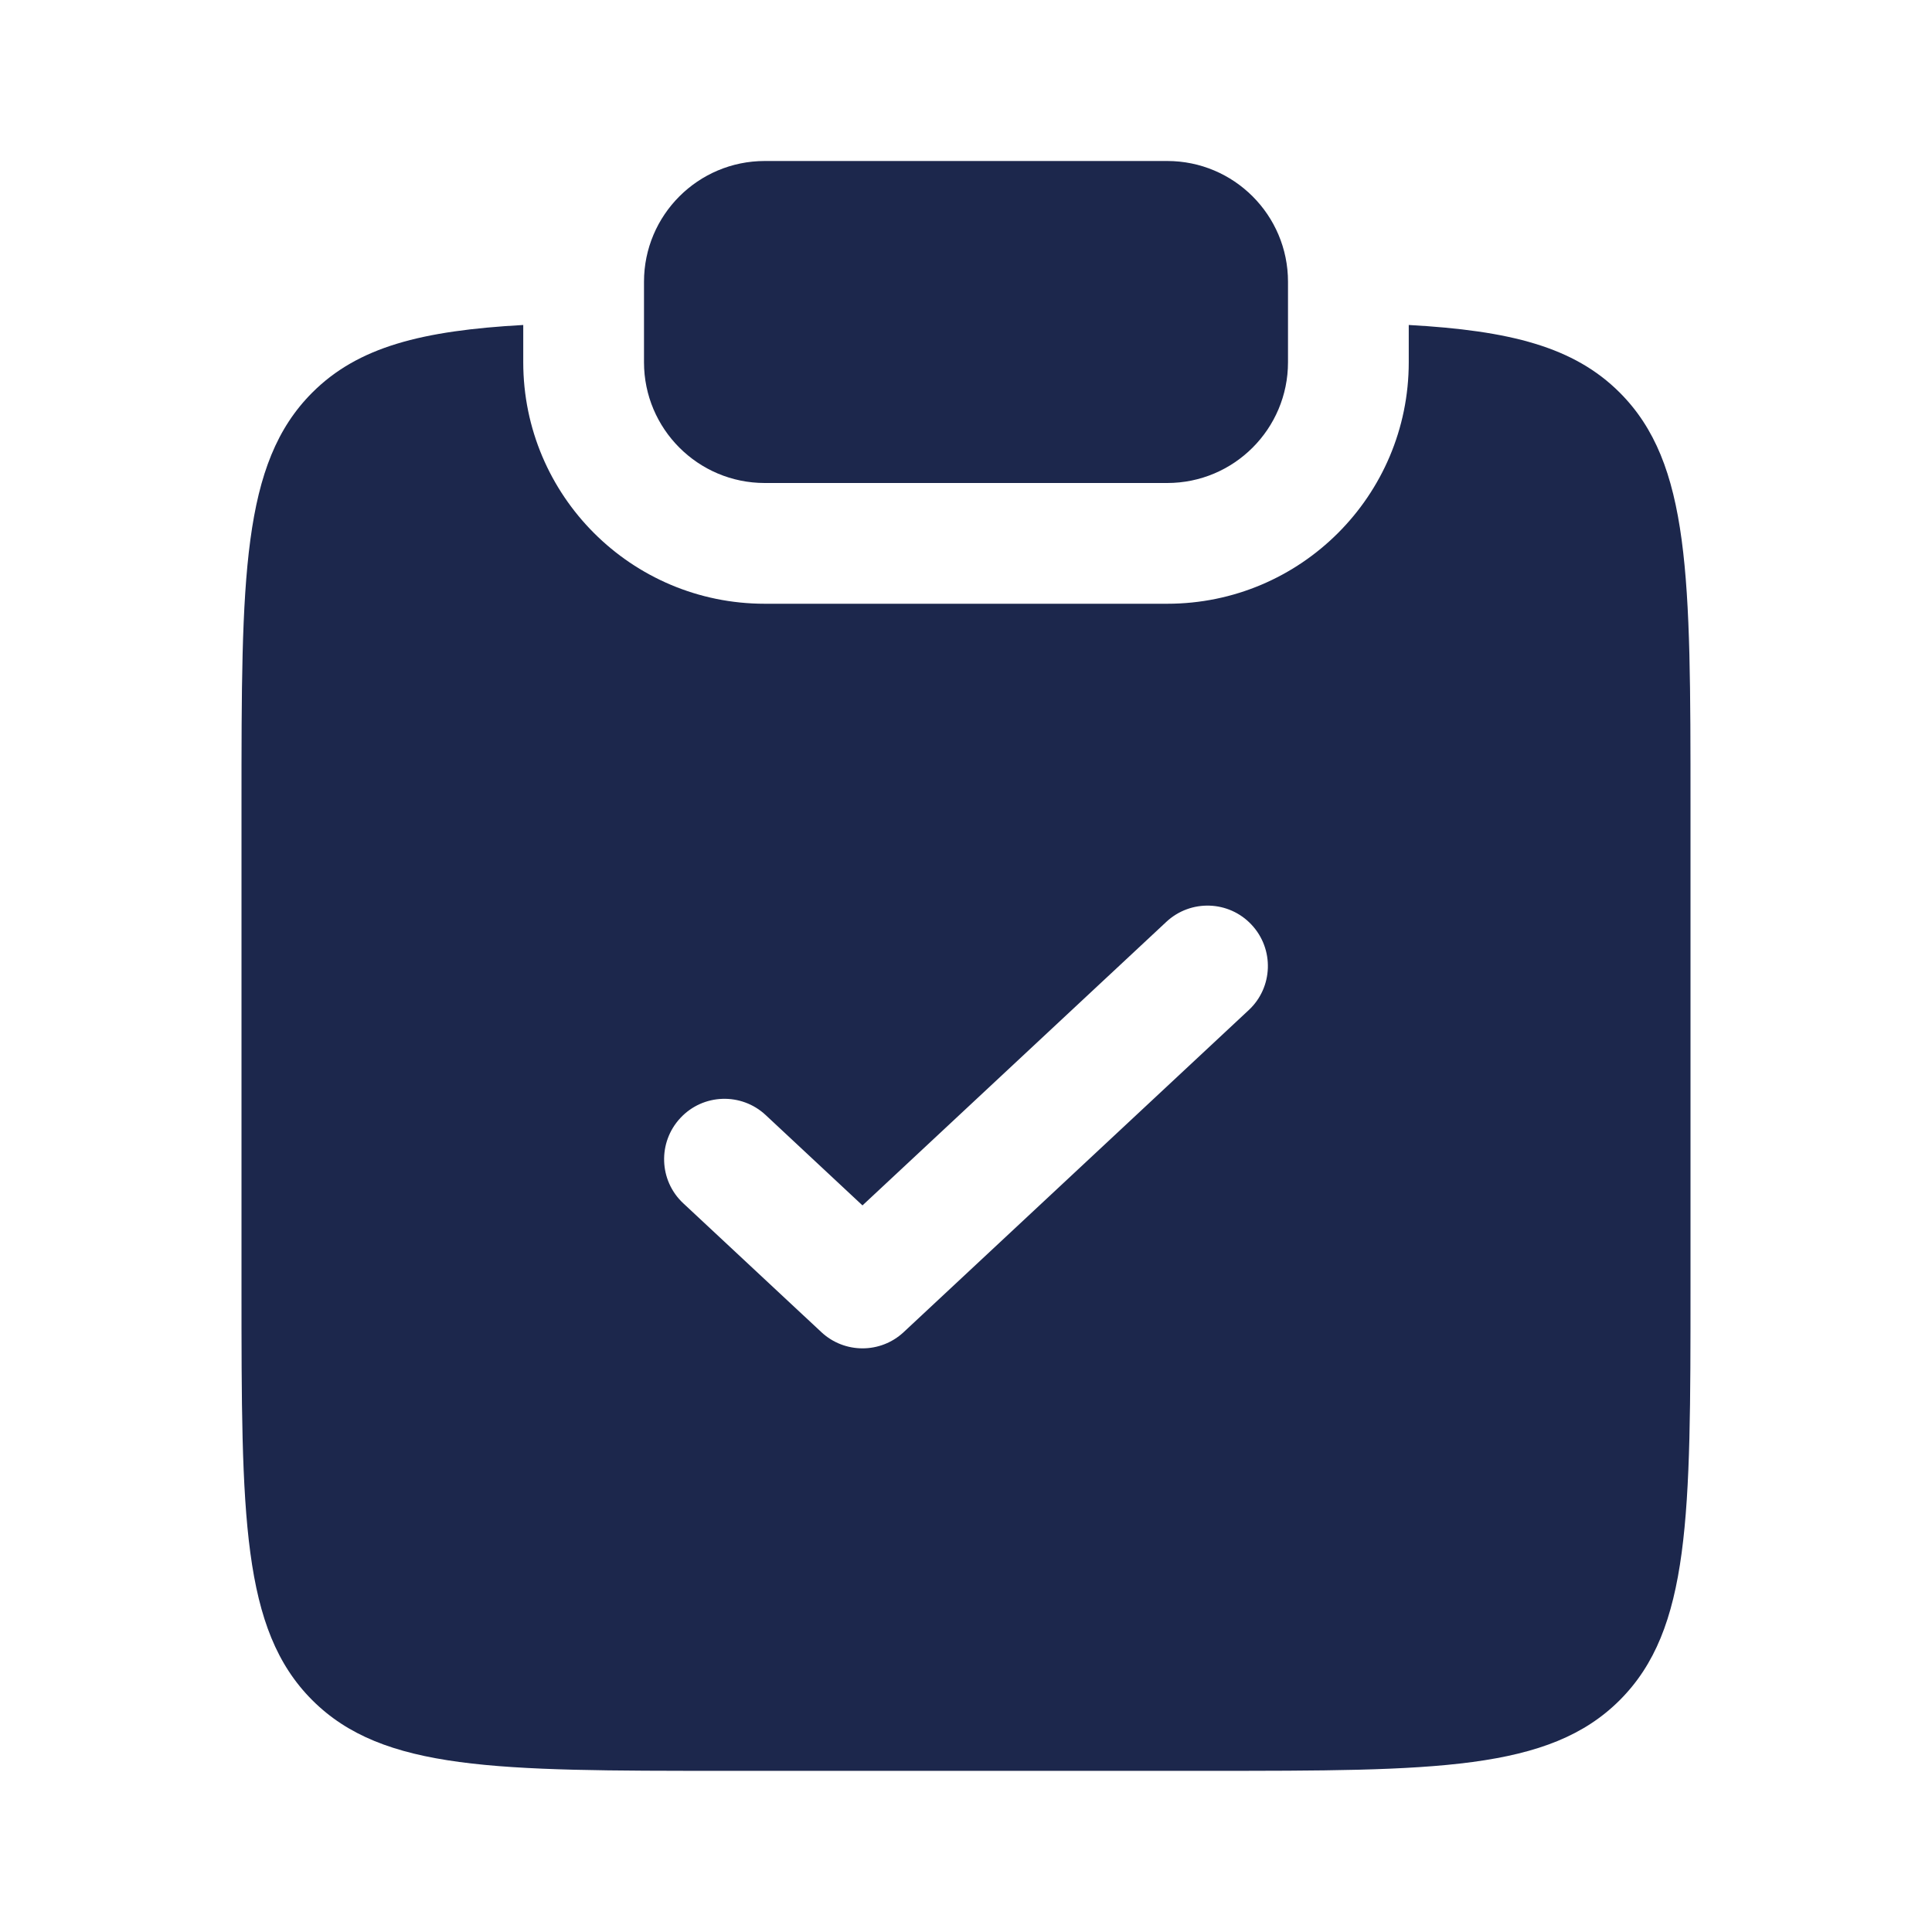
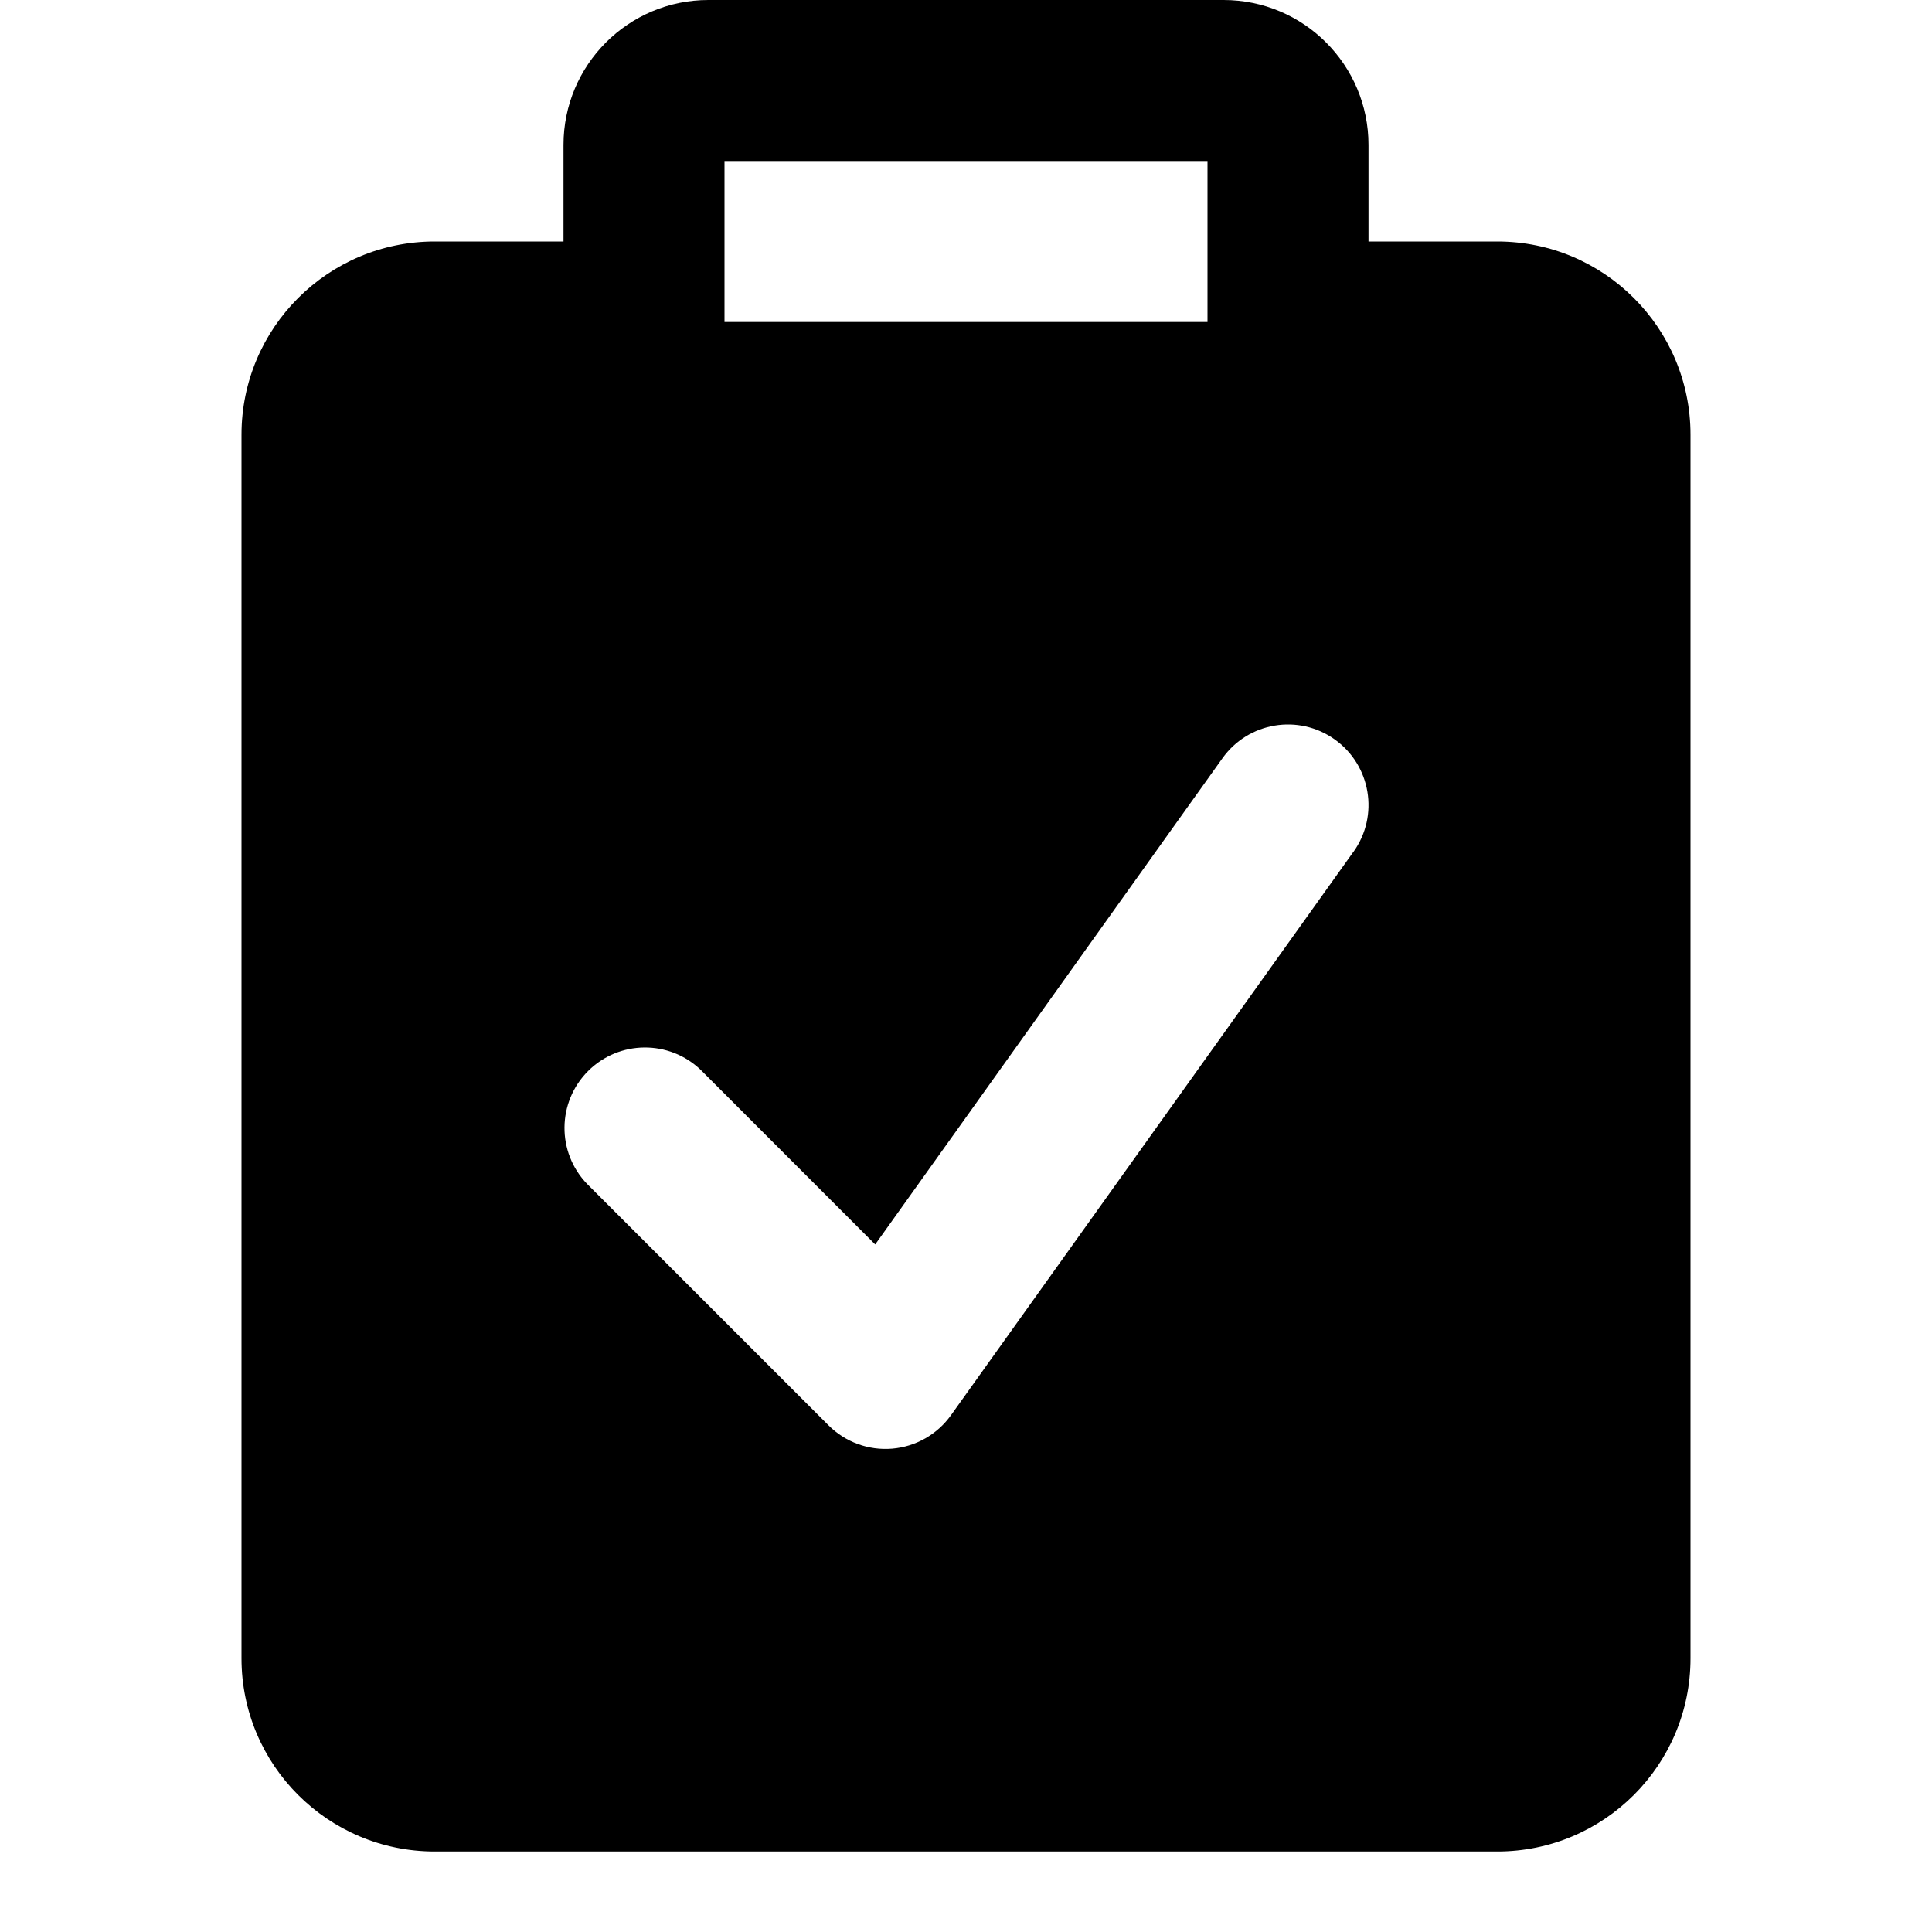
- <svg xmlns="http://www.w3.org/2000/svg" width="800px" height="800px" viewBox="0 0 24 24" fill="none">
-   <path d="M9.5 2C8.672 2 8 2.672 8 3.5V4.5C8 5.328 8.672 6 9.5 6H14.5C15.328 6 16 5.328 16 4.5V3.5C16 2.672 15.328 2 14.5 2H9.5Z" fill="#1C274C" />
-   <path fill-rule="evenodd" clip-rule="evenodd" d="M6.5 4.037C5.242 4.107 4.448 4.308 3.879 4.877C3 5.756 3 7.17 3 9.998V15.998C3 18.827 3 20.241 3.879 21.12C4.757 21.998 6.172 21.998 9 21.998H15C17.828 21.998 19.243 21.998 20.121 21.12C21 20.241 21 18.827 21 15.998V9.998C21 7.17 21 5.756 20.121 4.877C19.552 4.308 18.758 4.107 17.5 4.037V4.5C17.5 6.157 16.157 7.5 14.5 7.5H9.5C7.843 7.5 6.5 6.157 6.5 4.5V4.037ZM15.512 12.548C15.815 12.266 15.831 11.791 15.548 11.488C15.266 11.185 14.791 11.169 14.488 11.452L10.714 14.974L9.512 13.852C9.209 13.569 8.734 13.585 8.452 13.888C8.169 14.191 8.185 14.666 8.488 14.948L10.203 16.548C10.491 16.817 10.938 16.817 11.226 16.548L15.512 12.548Z" fill="#1C274C" />
+ <svg xmlns="http://www.w3.org/2000/svg" width="64px" height="64px" viewBox="0 0 24 24" fill="none">
+   <g id="SVGRepo_bgCarrier" stroke-width="0" />
+   <g id="SVGRepo_tracerCarrier" stroke-linecap="round" stroke-linejoin="round" />
+   <g id="SVGRepo_iconCarrier">
+     <path fill-rule="evenodd" clip-rule="evenodd" d="M7 1.8V3H5.4A2.4 2.4 0 0 0 3 5.4v15.2A2.4 2.4 0 0 0 5.4 23h13.2a2.4 2.4 0 0 0 2.4-2.4V5.4A2.4 2.4 0 0 0 18.6 3H17V1.8A1.8 1.8 0 0 0 15.2 0H8.8A1.8 1.8 0 0 0 7 1.8Zm8 .2H9v2h6V2Zm1.814 8.581a1 1 0 1 0-1.628-1.162l-4.314 6.04-2.165-2.166a1 1 0 0 0-1.414 1.414l3 3a1 1 0 0 0 1.52-.126l5-7Z" fill="#000000" />
+   </g>
</svg>
